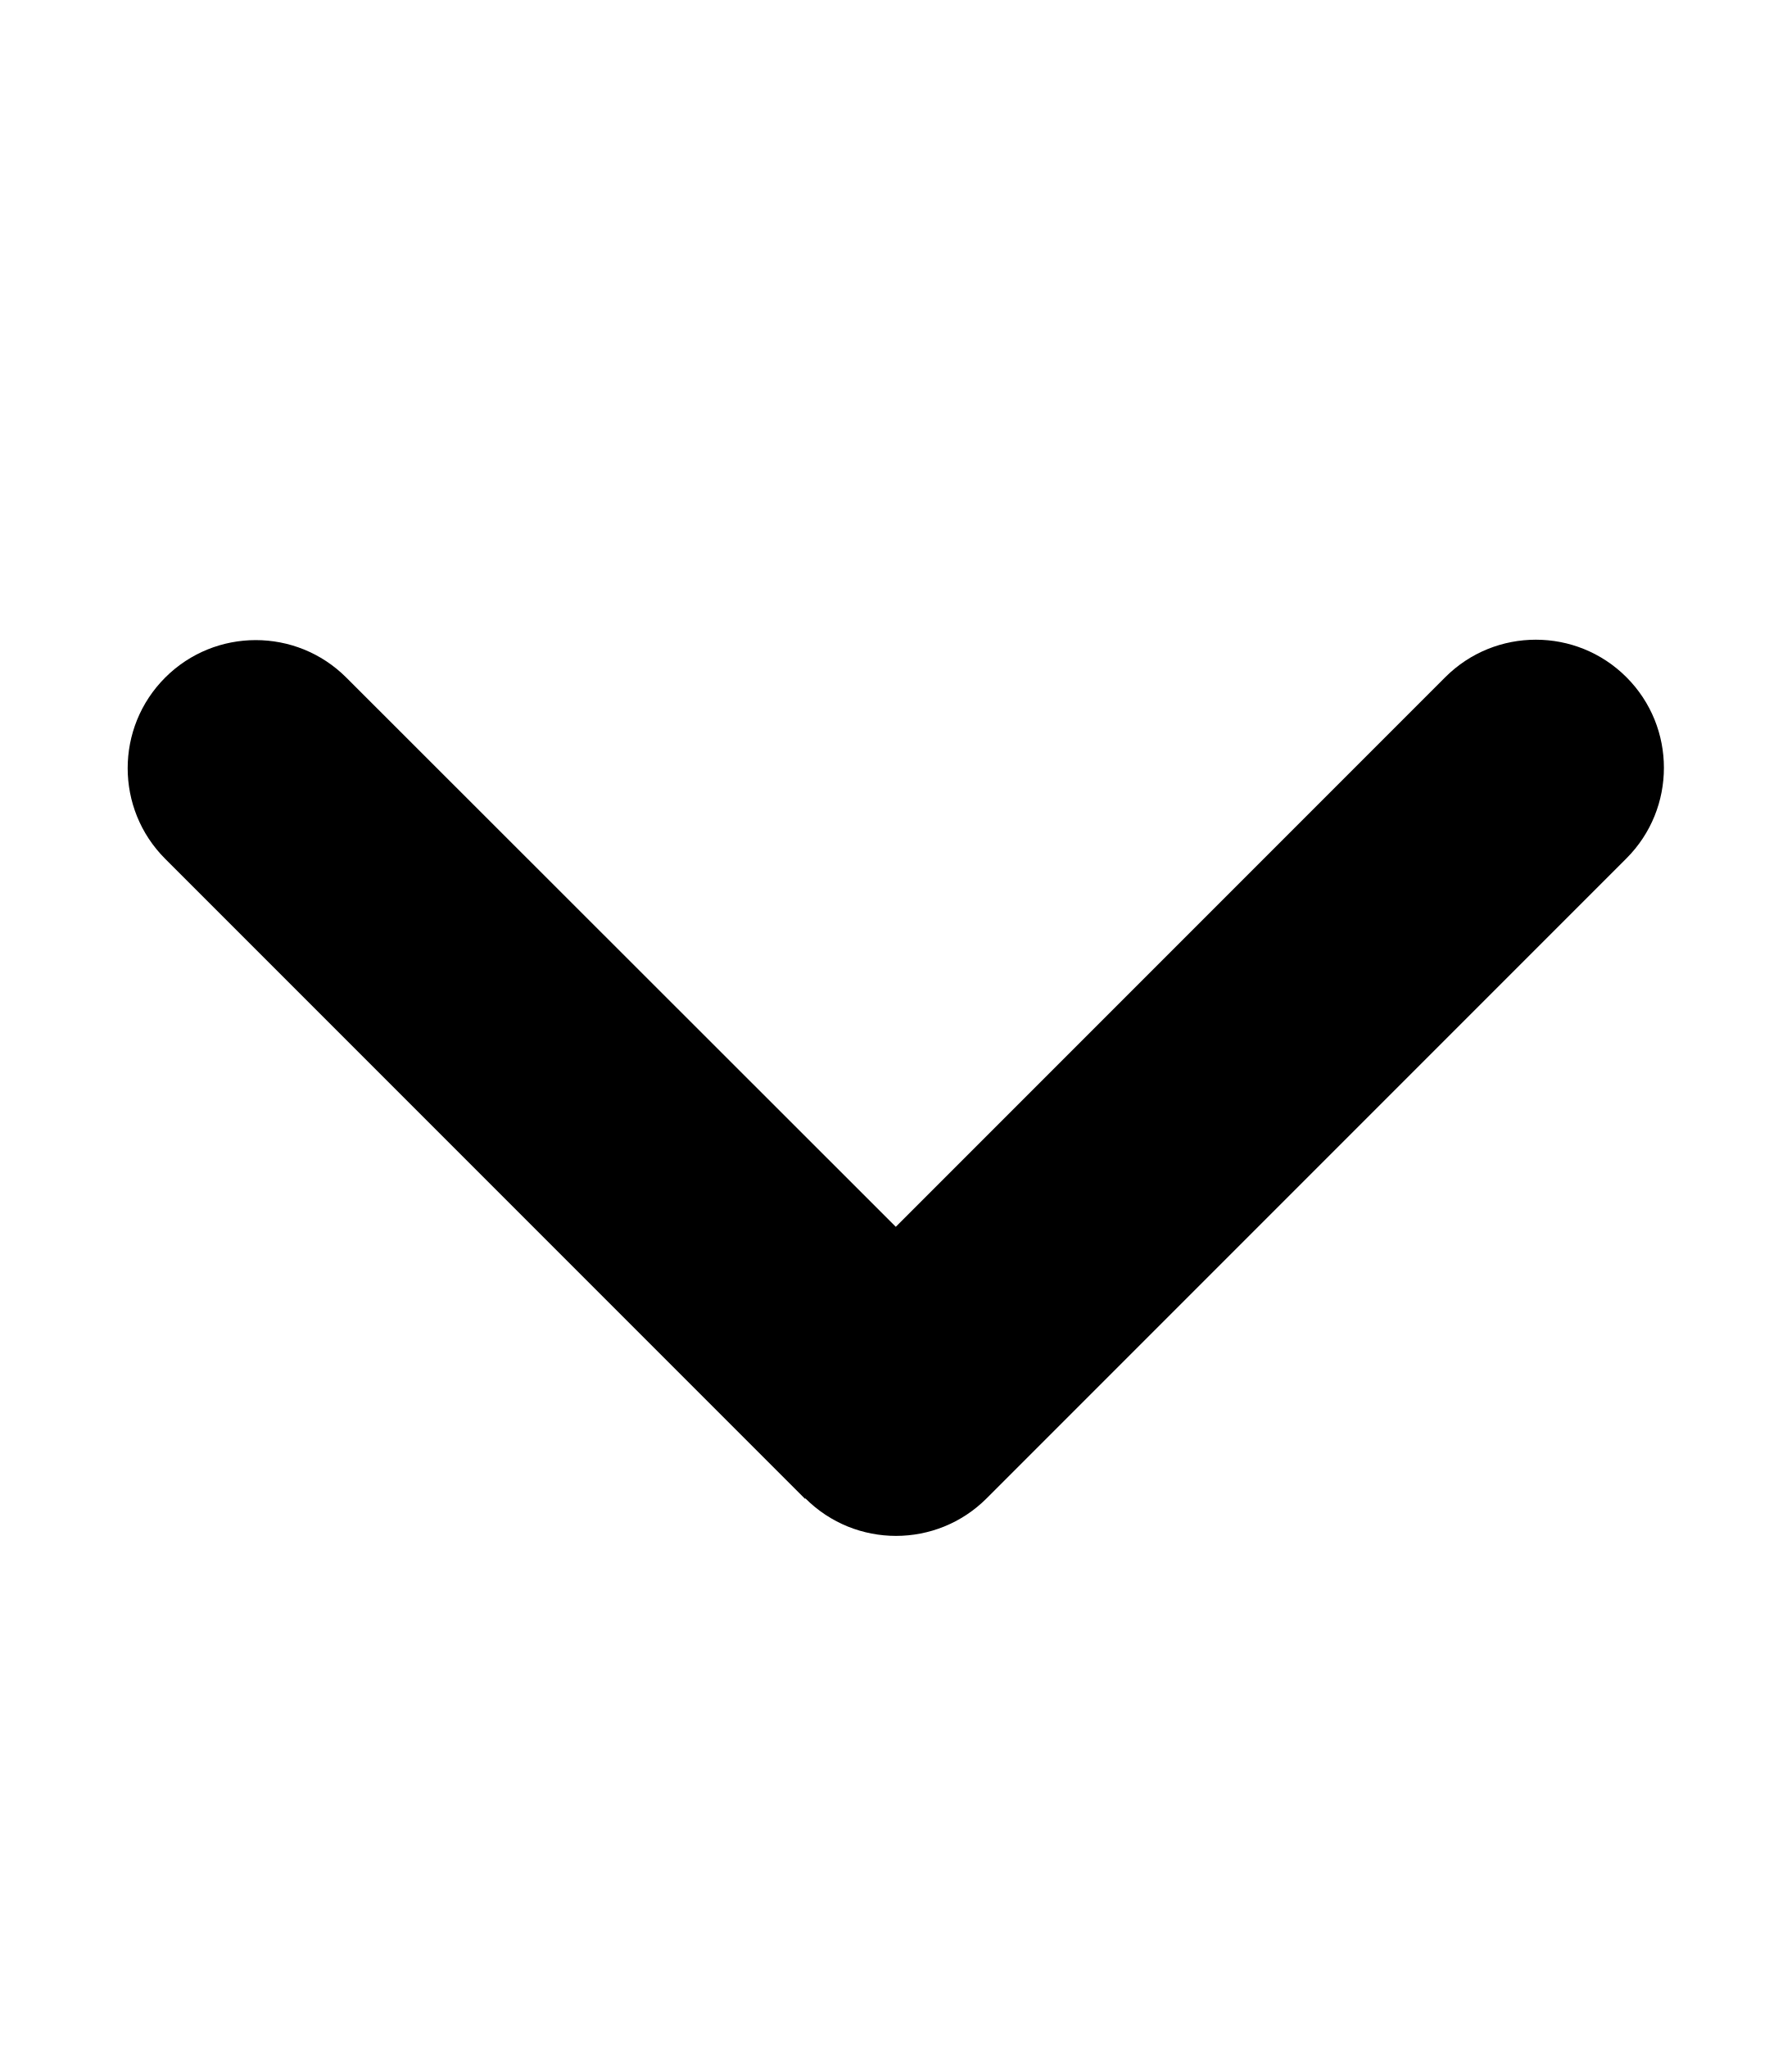
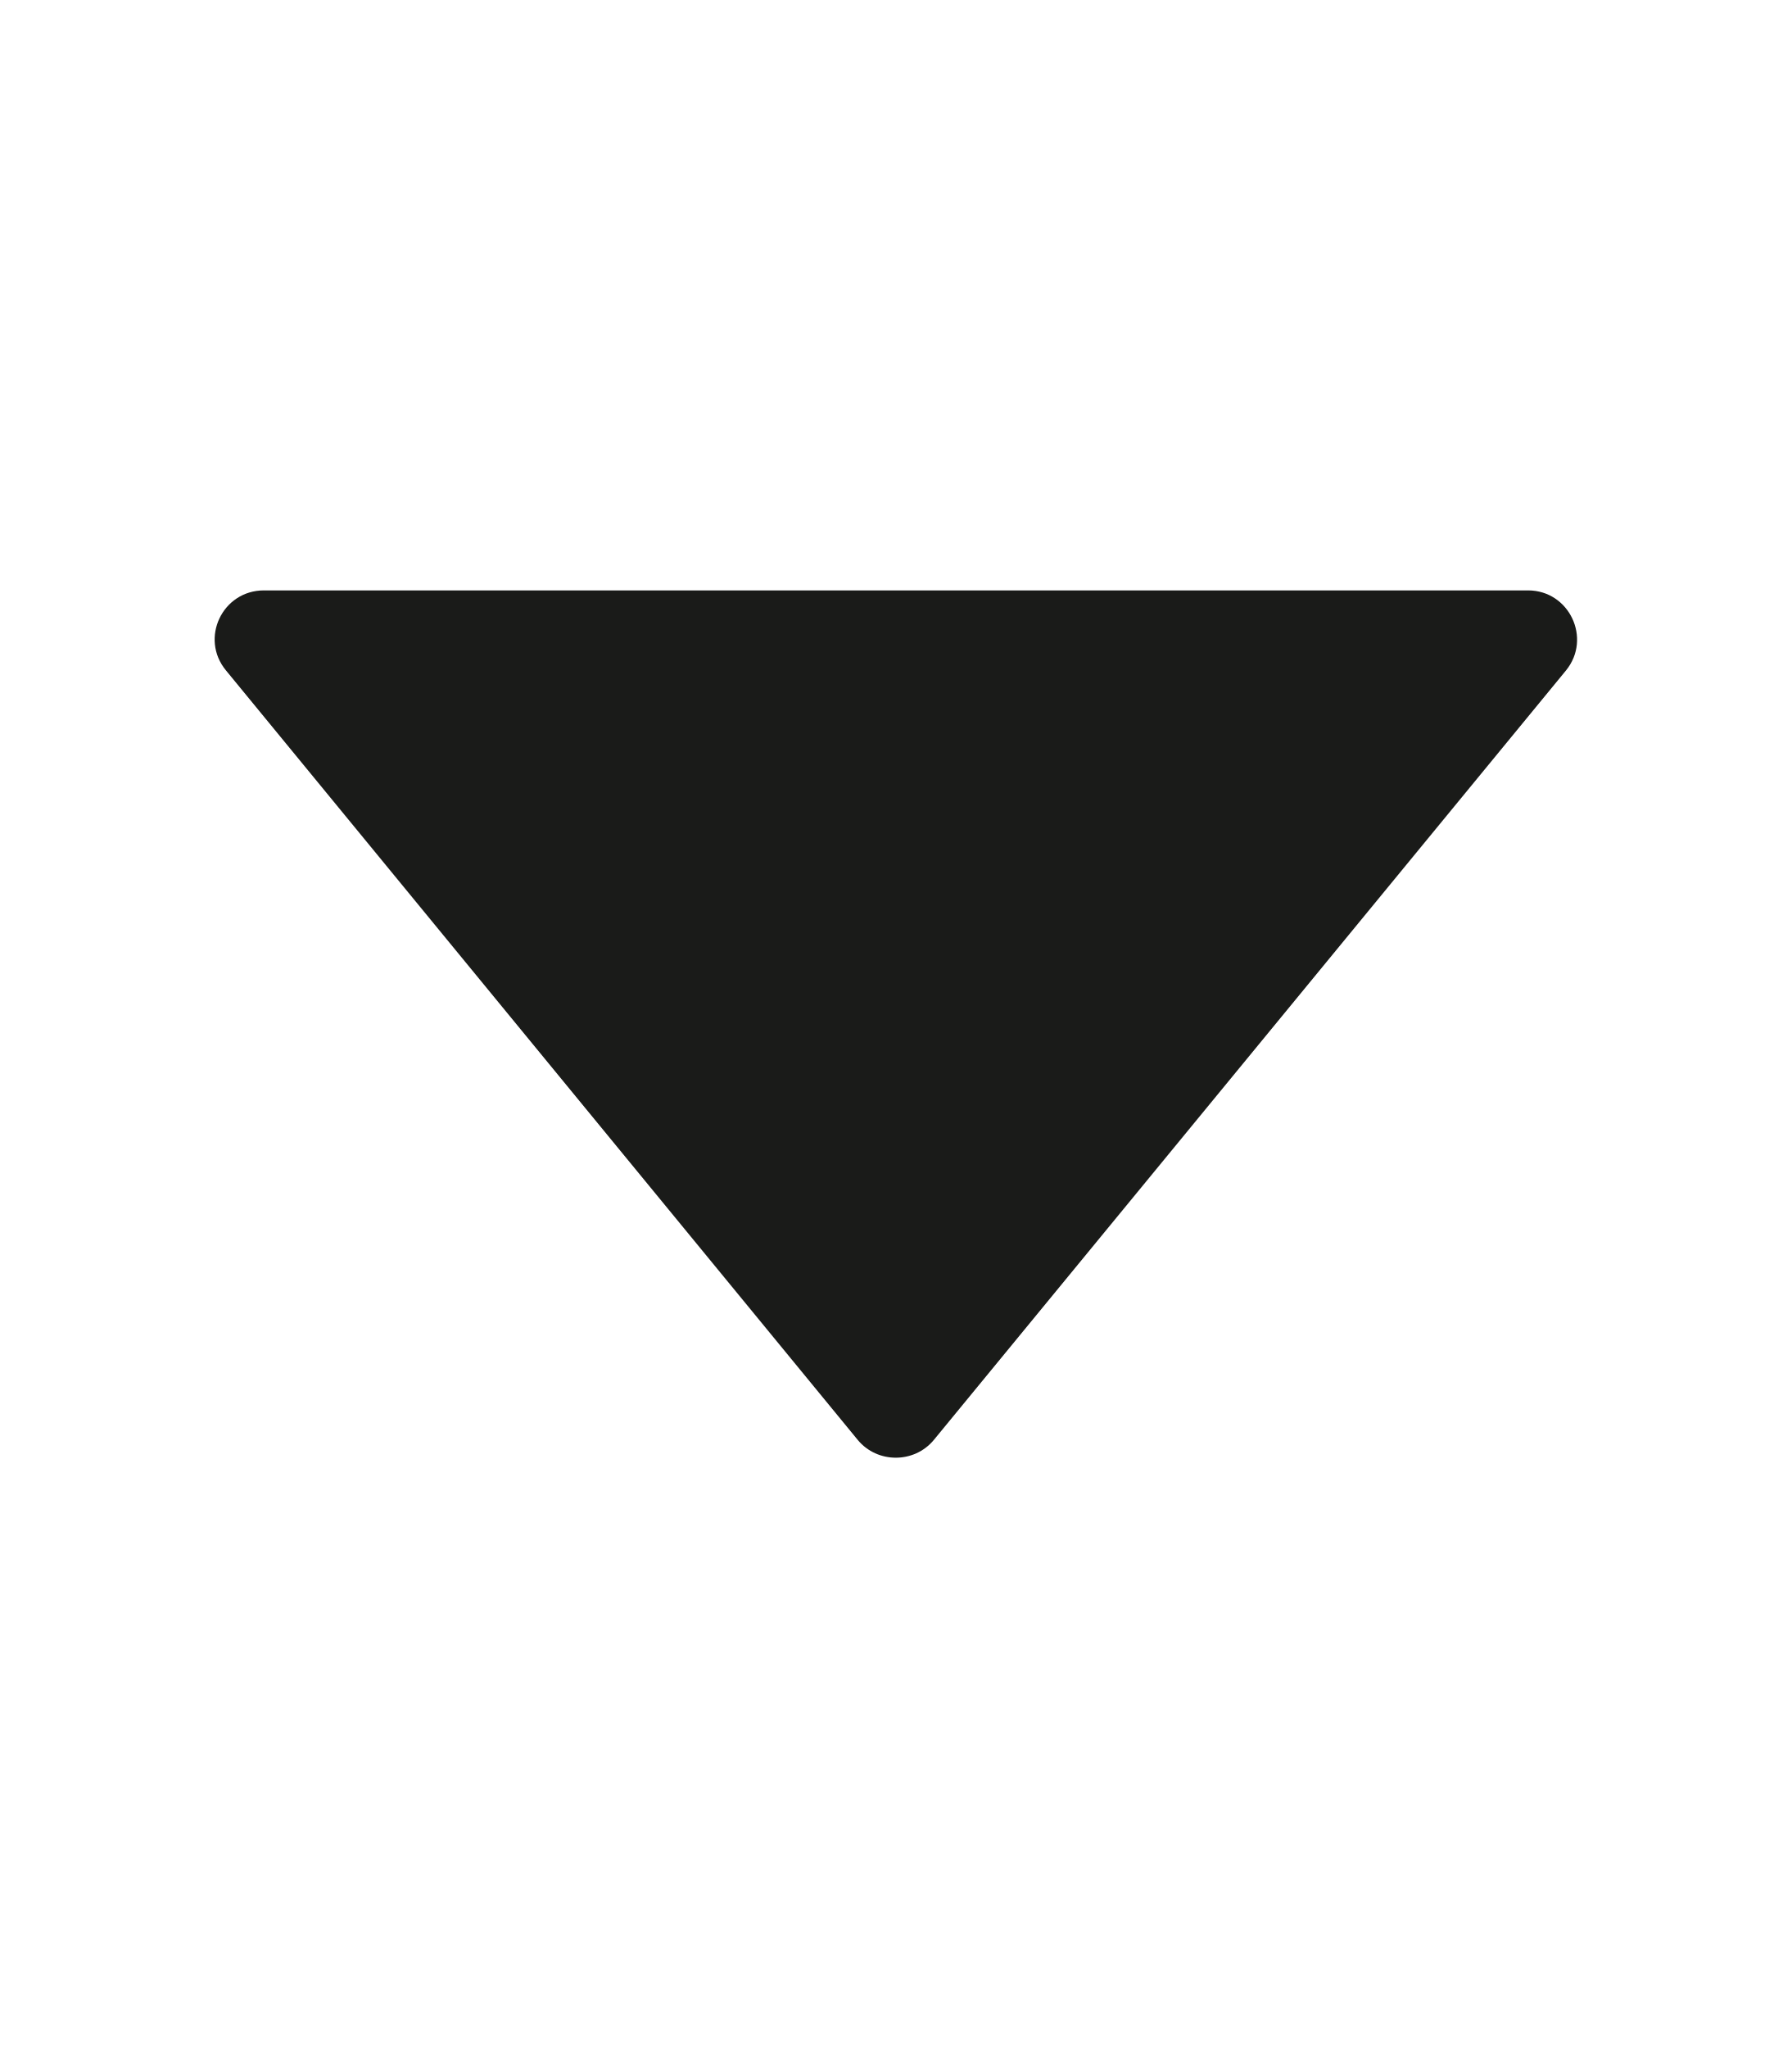
- <svg xmlns="http://www.w3.org/2000/svg" viewBox="0 0 448 512">
-   <path d="M201.4 374.6c12.5 12.5 32.8 12.5 45.3 0l160-160c12.5-12.5 12.5-32.8 0-45.3s-32.8-12.5-45.3 0L224 306.7 86.6 169.4c-12.5-12.5-32.8-12.5-45.3 0s-12.5 32.8 0 45.3l160 160z" />
+ <svg xmlns="http://www.w3.org/2000/svg" version="1.1" id="Layer_1" x="0px" y="0px" viewBox="0 0 448 512" style="enable-background:new 0 0 448 512;" xml:space="preserve">
+   <style type="text/css">
+ 	.st0{fill:#1A1B19;}
+ </style>
+   <g>
+     <path class="st0" d="M214.5,360l-158-192.4c-6.6-8-0.9-20,9.5-20h316.1c10.3,0,16,12,9.5,20L233.5,360   C228.6,365.9,219.4,365.9,214.5,360z" />
+   </g>
</svg>
